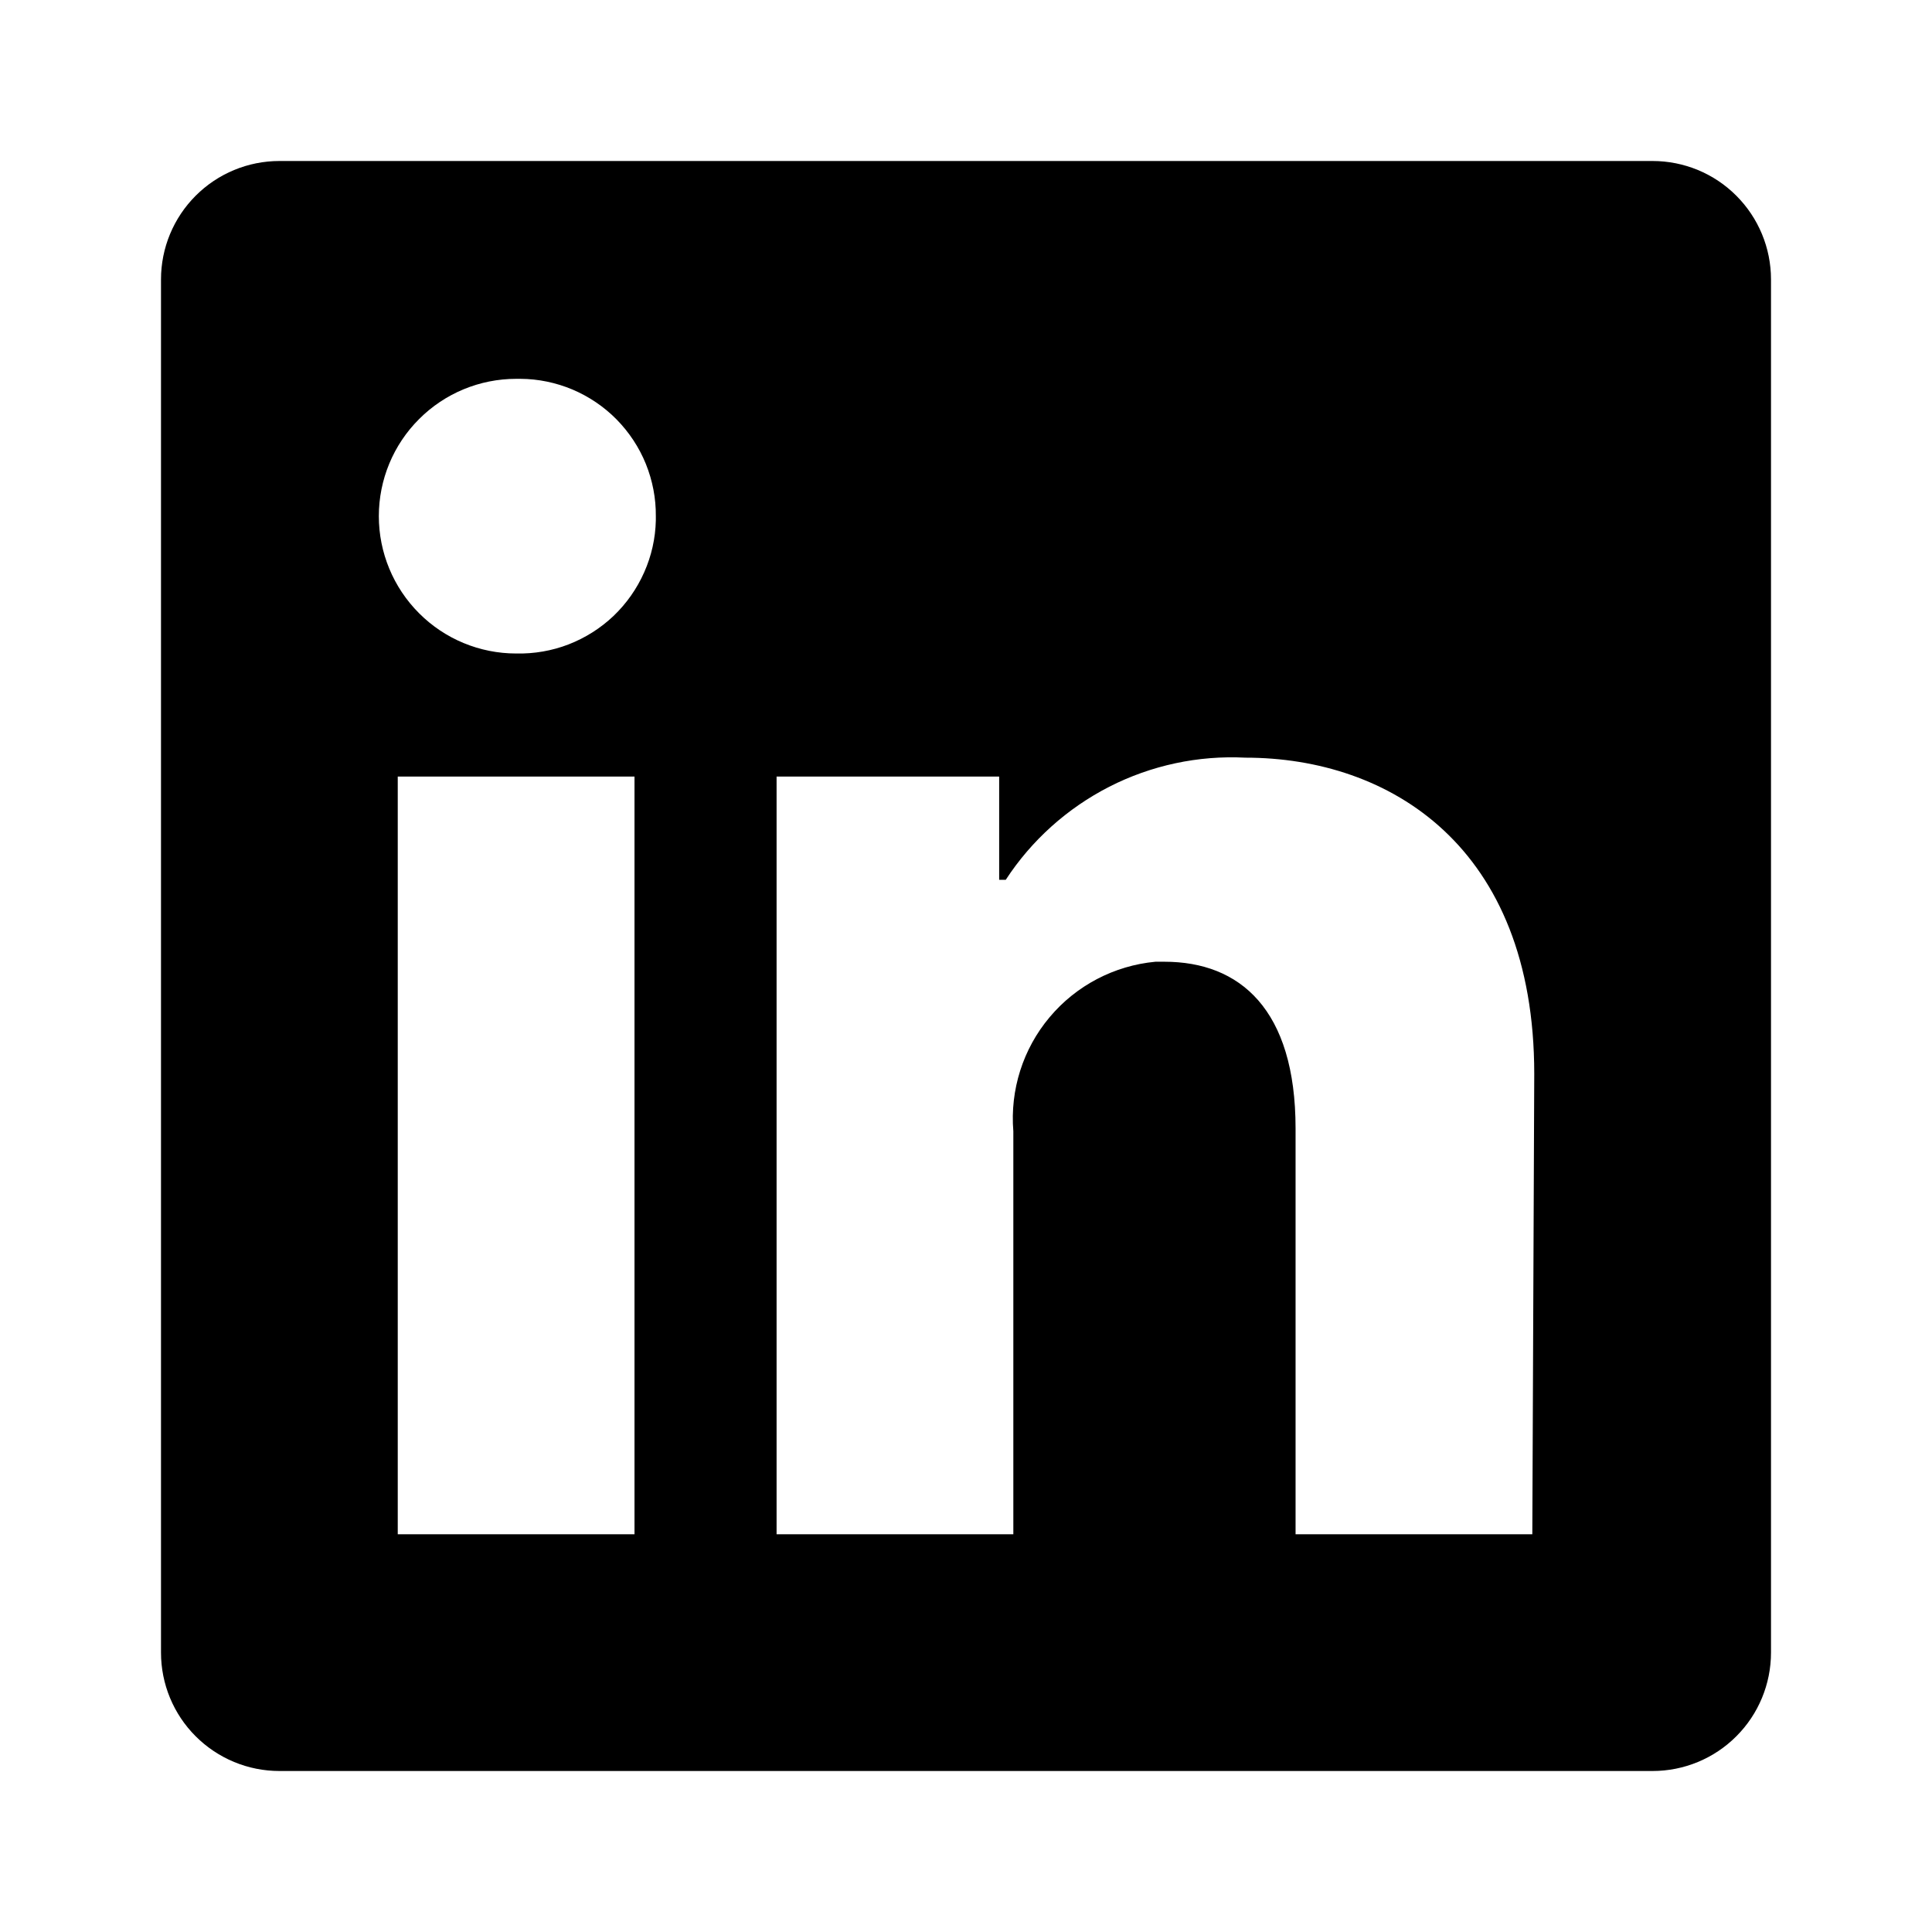
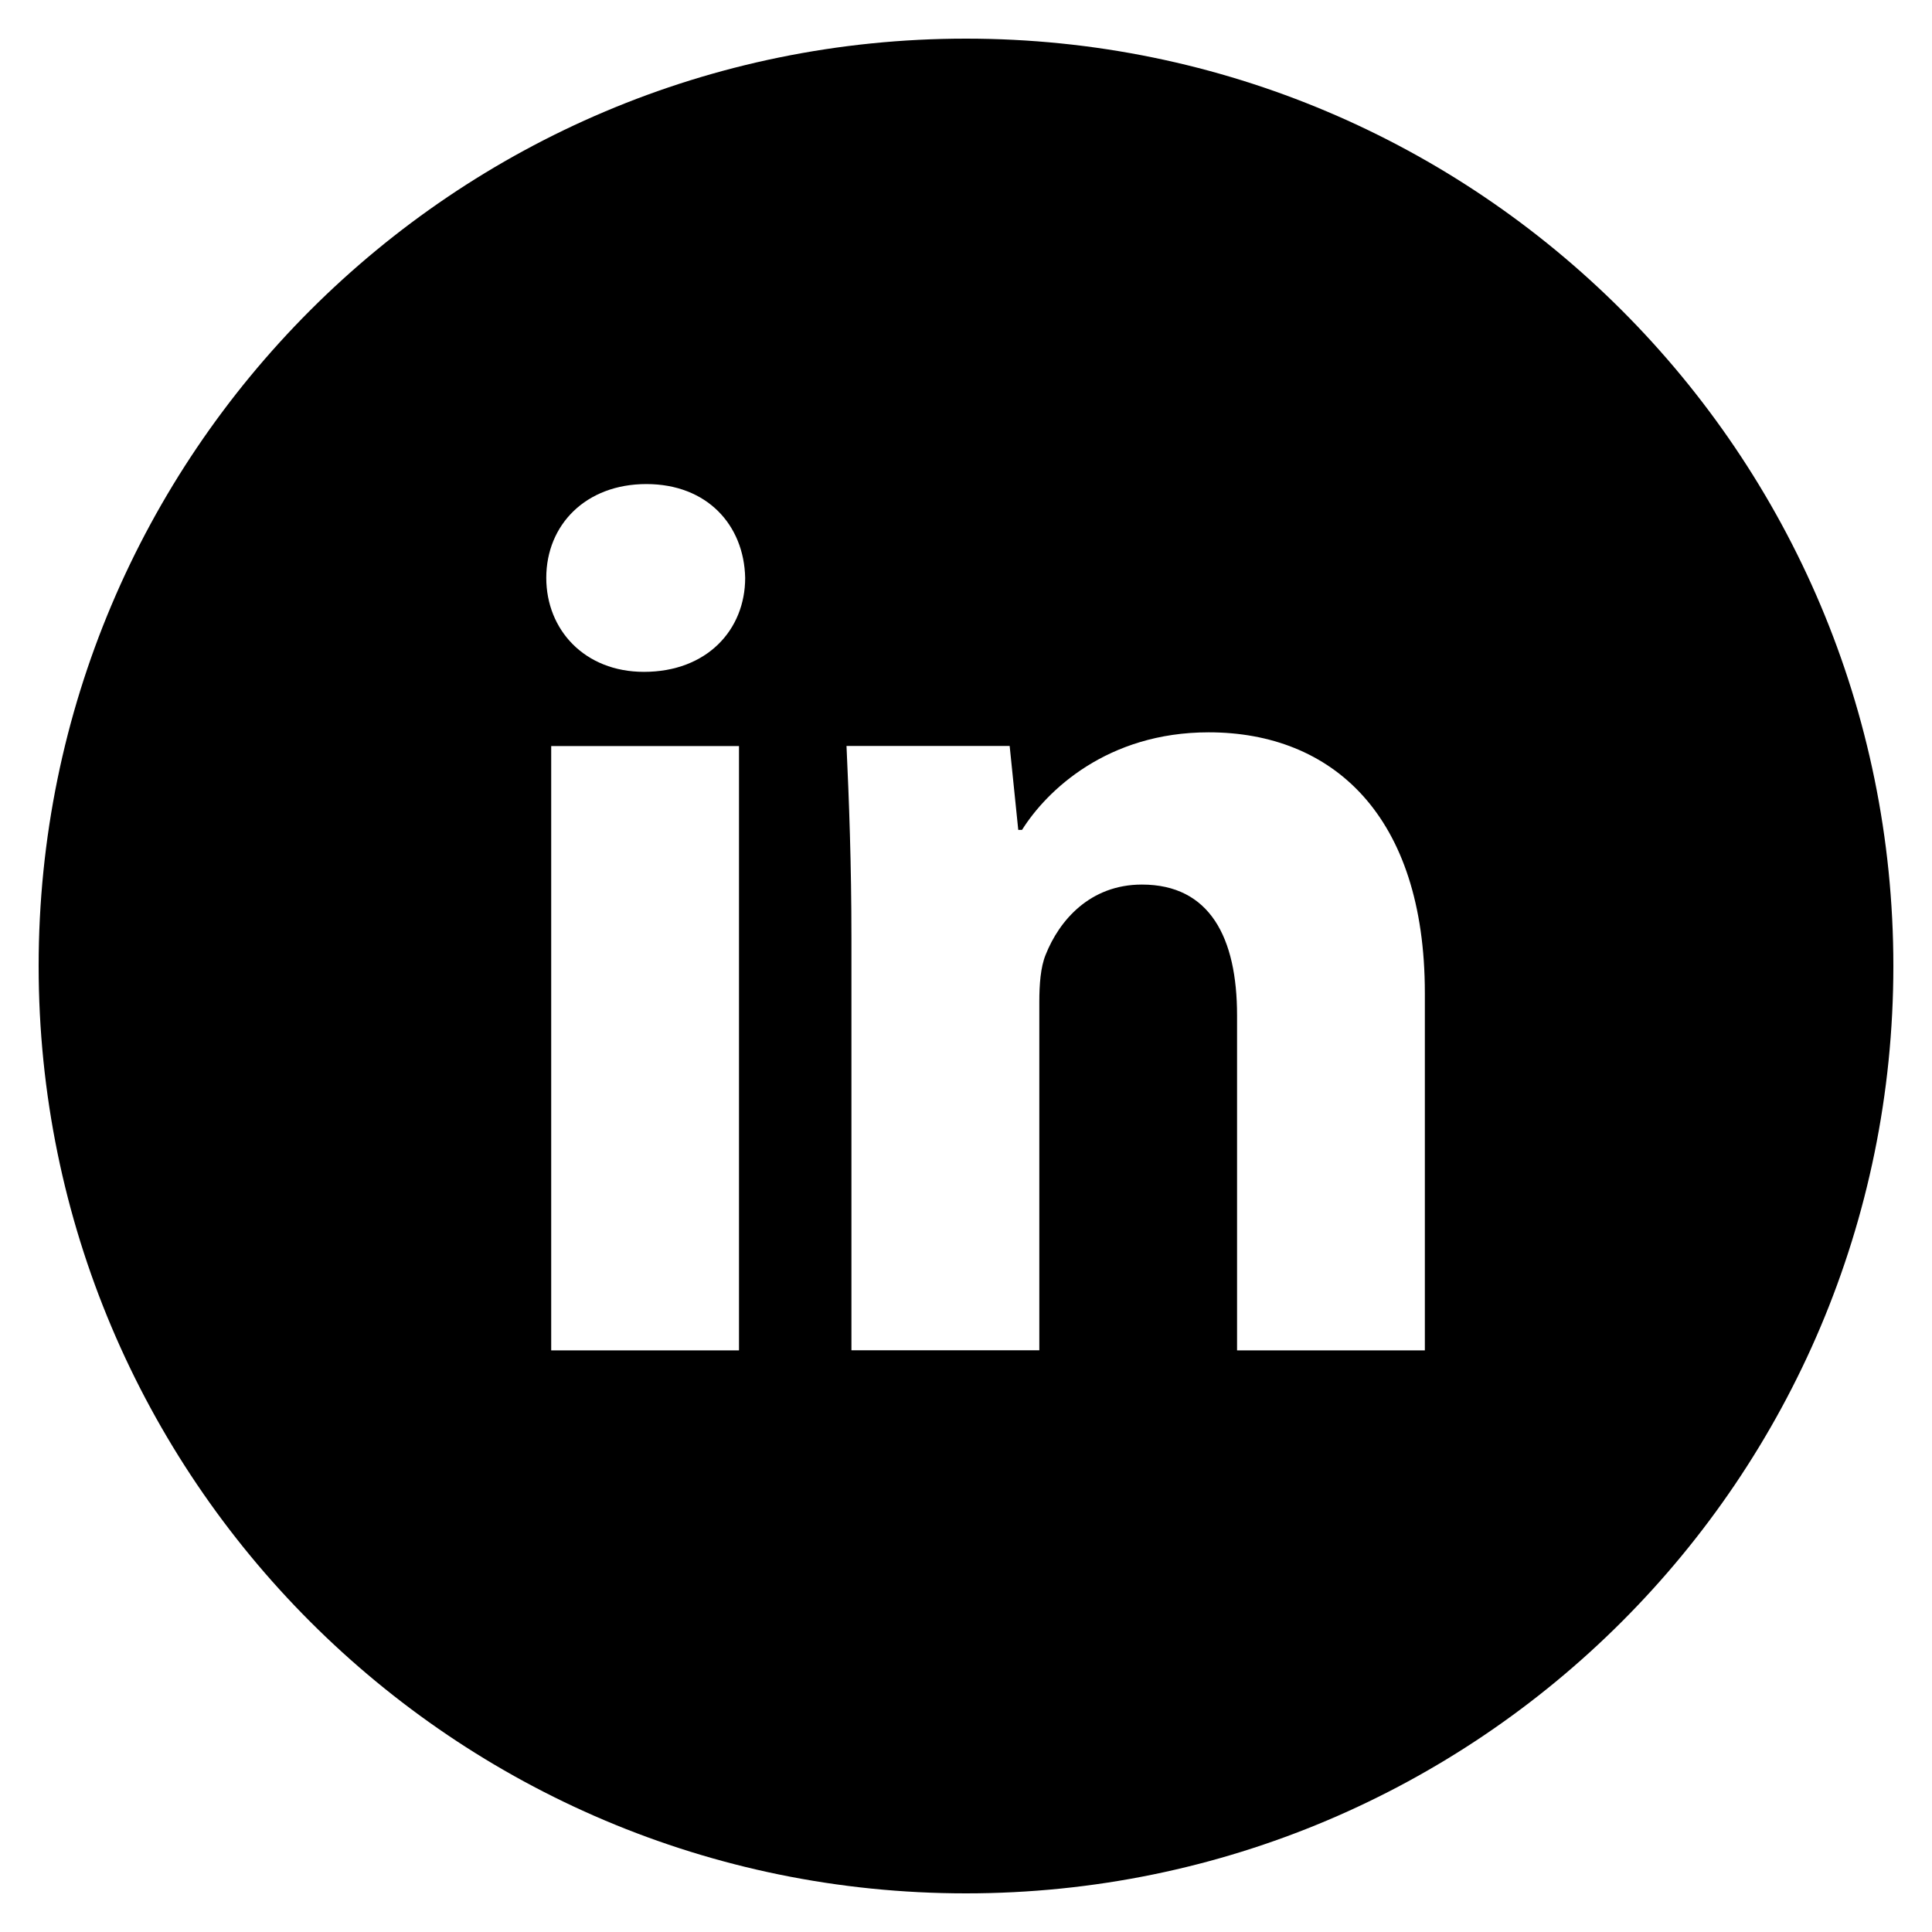
- <svg xmlns="http://www.w3.org/2000/svg" width="800px" height="800px" viewBox="0 0 24 24" fill="none">
-   <path d="M22 3.471V20.529C22 20.919 21.845 21.294 21.569 21.569C21.294 21.845 20.919 22 20.529 22H3.471C3.081 22 2.707 21.845 2.431 21.569C2.155 21.294 2 20.919 2 20.529V3.471C2 3.081 2.155 2.707 2.431 2.431C2.707 2.155 3.081 2 3.471 2H20.529C20.919 2 21.294 2.155 21.569 2.431C21.845 2.707 22 3.081 22 3.471ZM7.882 9.647H4.941V19.059H7.882V9.647ZM8.147 6.412C8.149 6.189 8.106 5.969 8.023 5.763C7.939 5.556 7.815 5.369 7.659 5.21C7.503 5.052 7.317 4.926 7.112 4.839C6.907 4.753 6.687 4.707 6.465 4.706H6.412C5.959 4.706 5.525 4.886 5.206 5.206C4.886 5.525 4.706 5.959 4.706 6.412C4.706 6.864 4.886 7.298 5.206 7.618C5.525 7.938 5.959 8.118 6.412 8.118C6.634 8.123 6.856 8.085 7.063 8.005C7.271 7.924 7.461 7.804 7.622 7.651C7.783 7.497 7.912 7.313 8.002 7.11C8.093 6.906 8.142 6.687 8.147 6.465V6.412ZM19.059 13.341C19.059 10.512 17.259 9.412 15.471 9.412C14.885 9.382 14.302 9.507 13.78 9.773C13.258 10.04 12.814 10.438 12.494 10.929H12.412V9.647H9.647V19.059H12.588V14.053C12.546 13.54 12.707 13.031 13.038 12.637C13.368 12.243 13.841 11.995 14.353 11.947H14.465C15.4 11.947 16.094 12.535 16.094 14.018V19.059H19.035L19.059 13.341Z" fill="#000000" />
+ <svg xmlns="http://www.w3.org/2000/svg" fill="#000000" width="800px" height="800px" viewBox="0 0 20 20">
+   <path d="M10 .4C4.698.4.4 4.698.4 10s4.298 9.6 9.6 9.6 9.6-4.298 9.6-9.6S15.302.4 10 .4zM7.65 13.979H5.706V7.723H7.65v6.256zm-.984-7.024c-.614 0-1.011-.435-1.011-.973 0-.549.409-.971 1.036-.971s1.011.422 1.023.971c0 .538-.396.973-1.048.973zm8.084 7.024h-1.944v-3.467c0-.807-.282-1.355-.985-1.355-.537 0-.856.371-.997.728-.052.127-.065.307-.065.486v3.607H8.814v-4.26c0-.781-.025-1.434-.051-1.996h1.689l.089.869h.039c.256-.408.883-1.01 1.932-1.01 1.279 0 2.238.857 2.238 2.699v3.699z" />
</svg>
